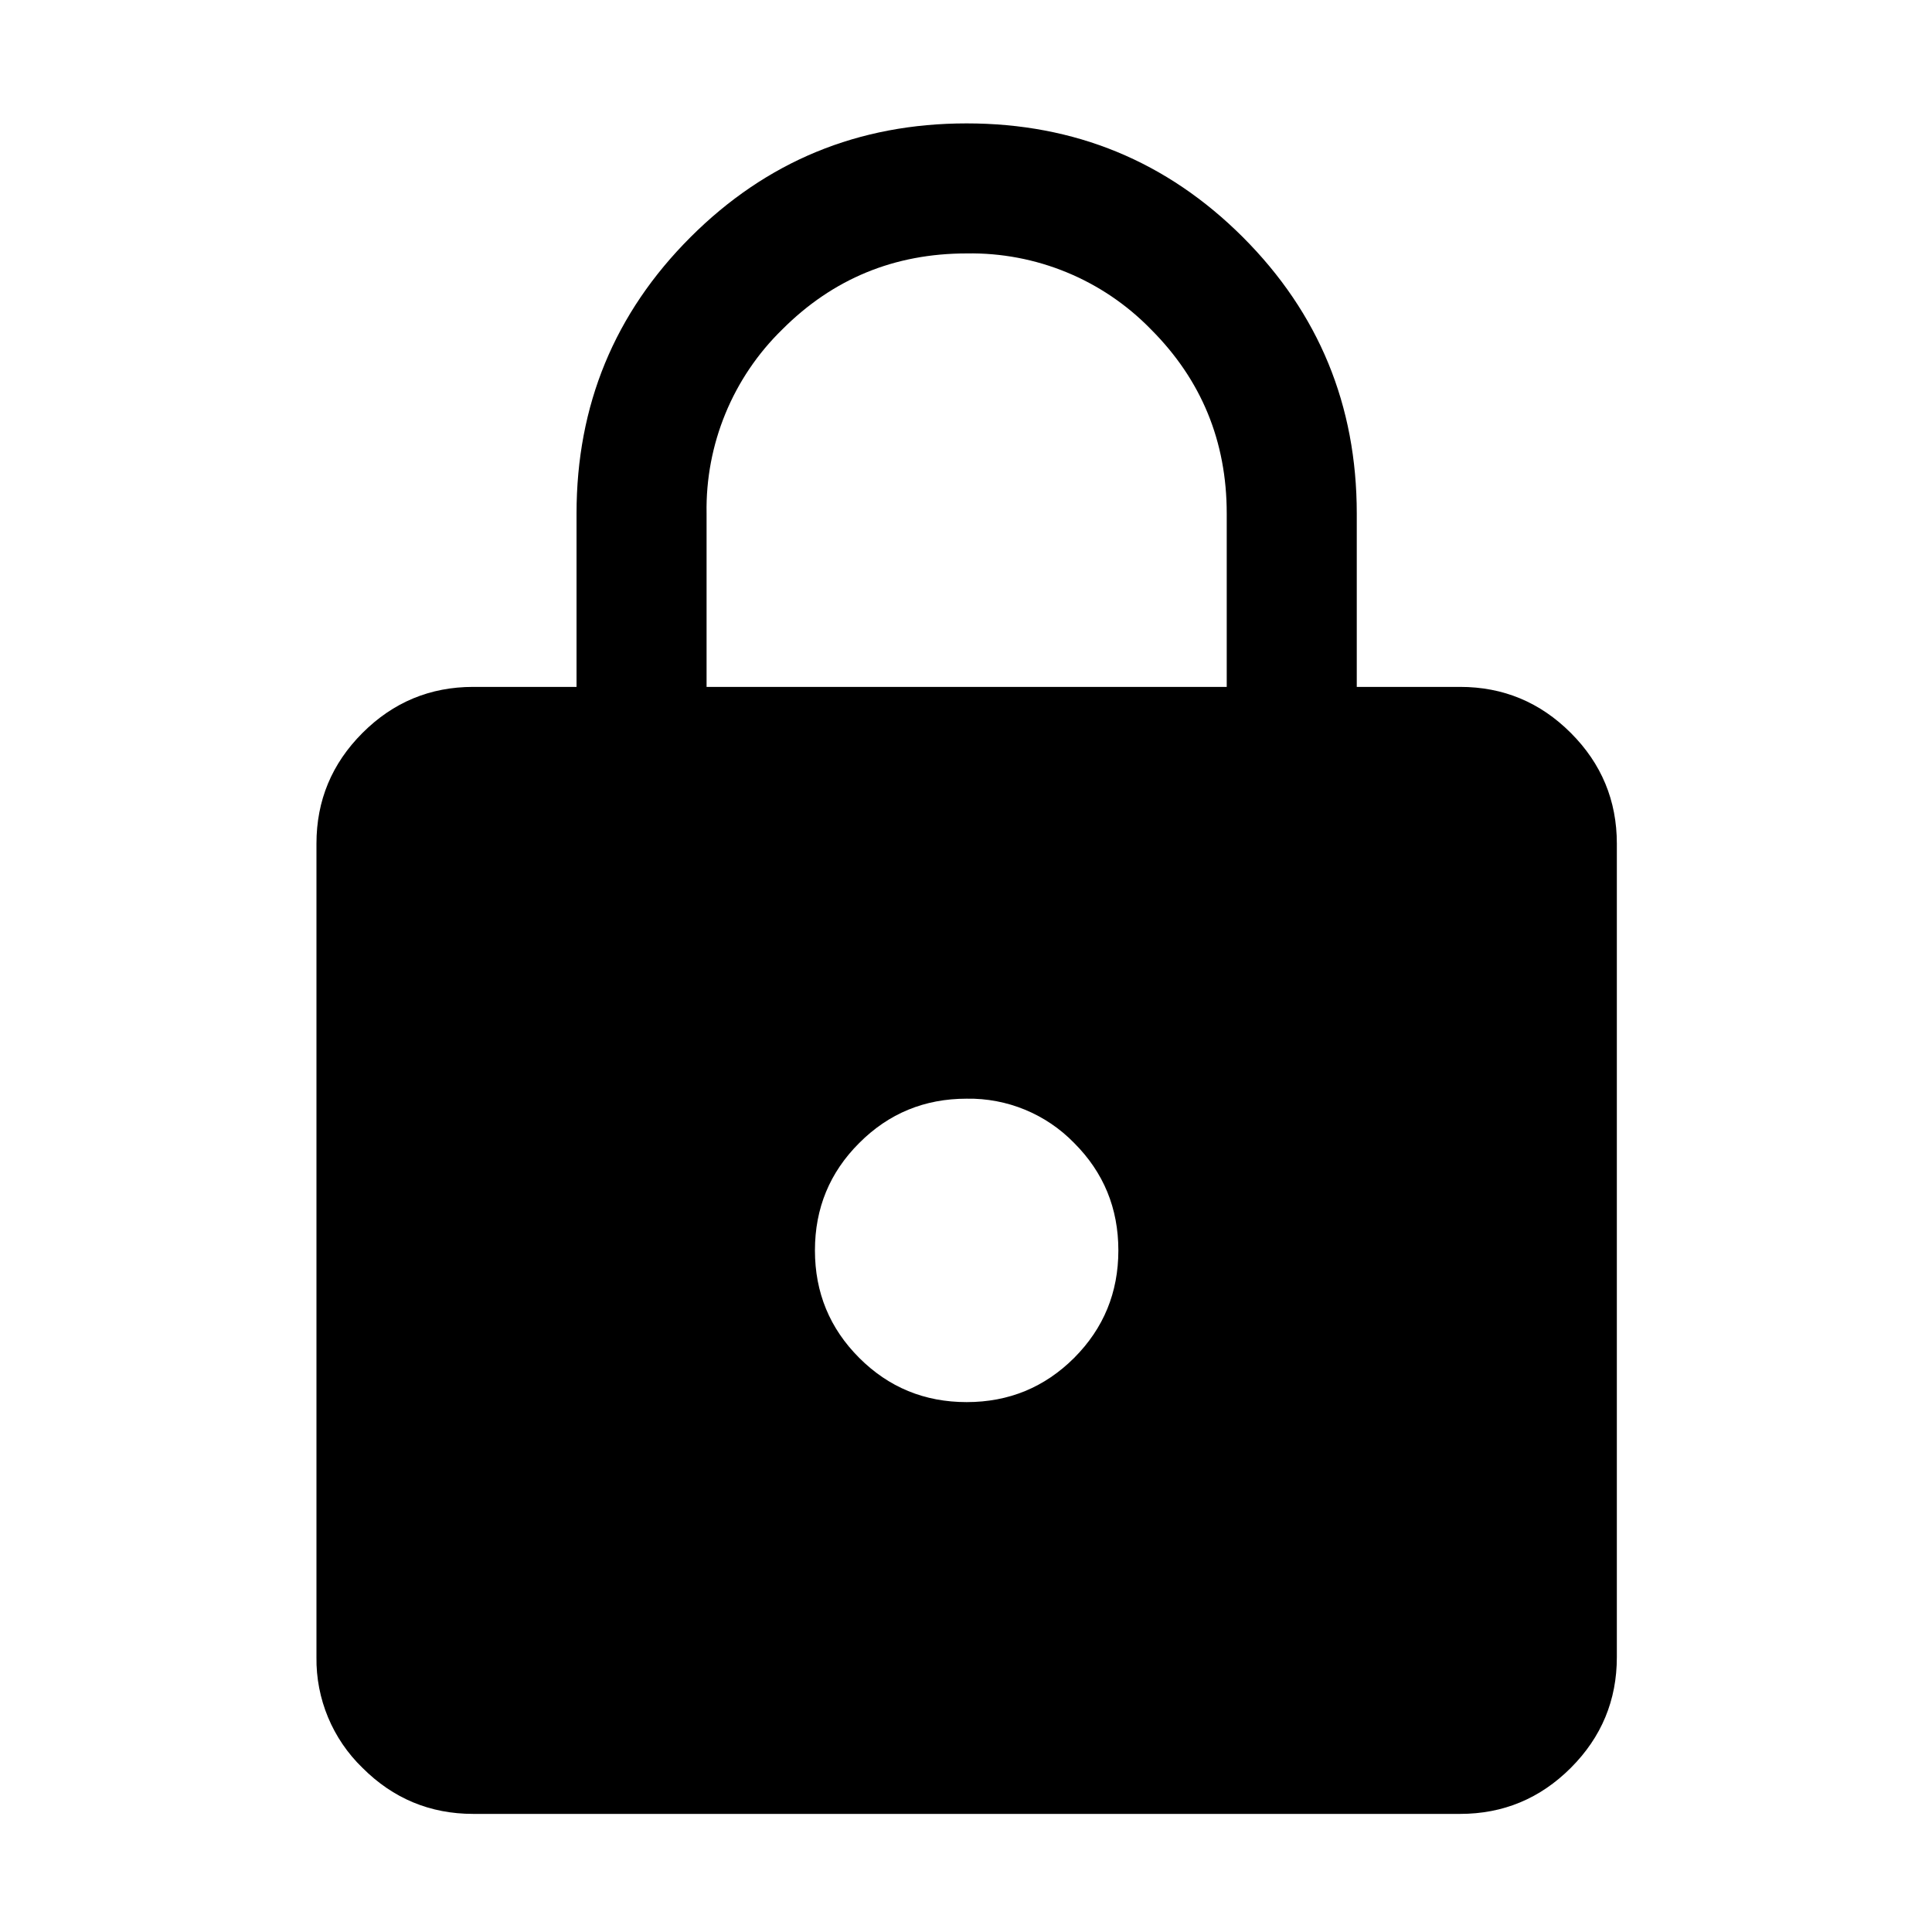
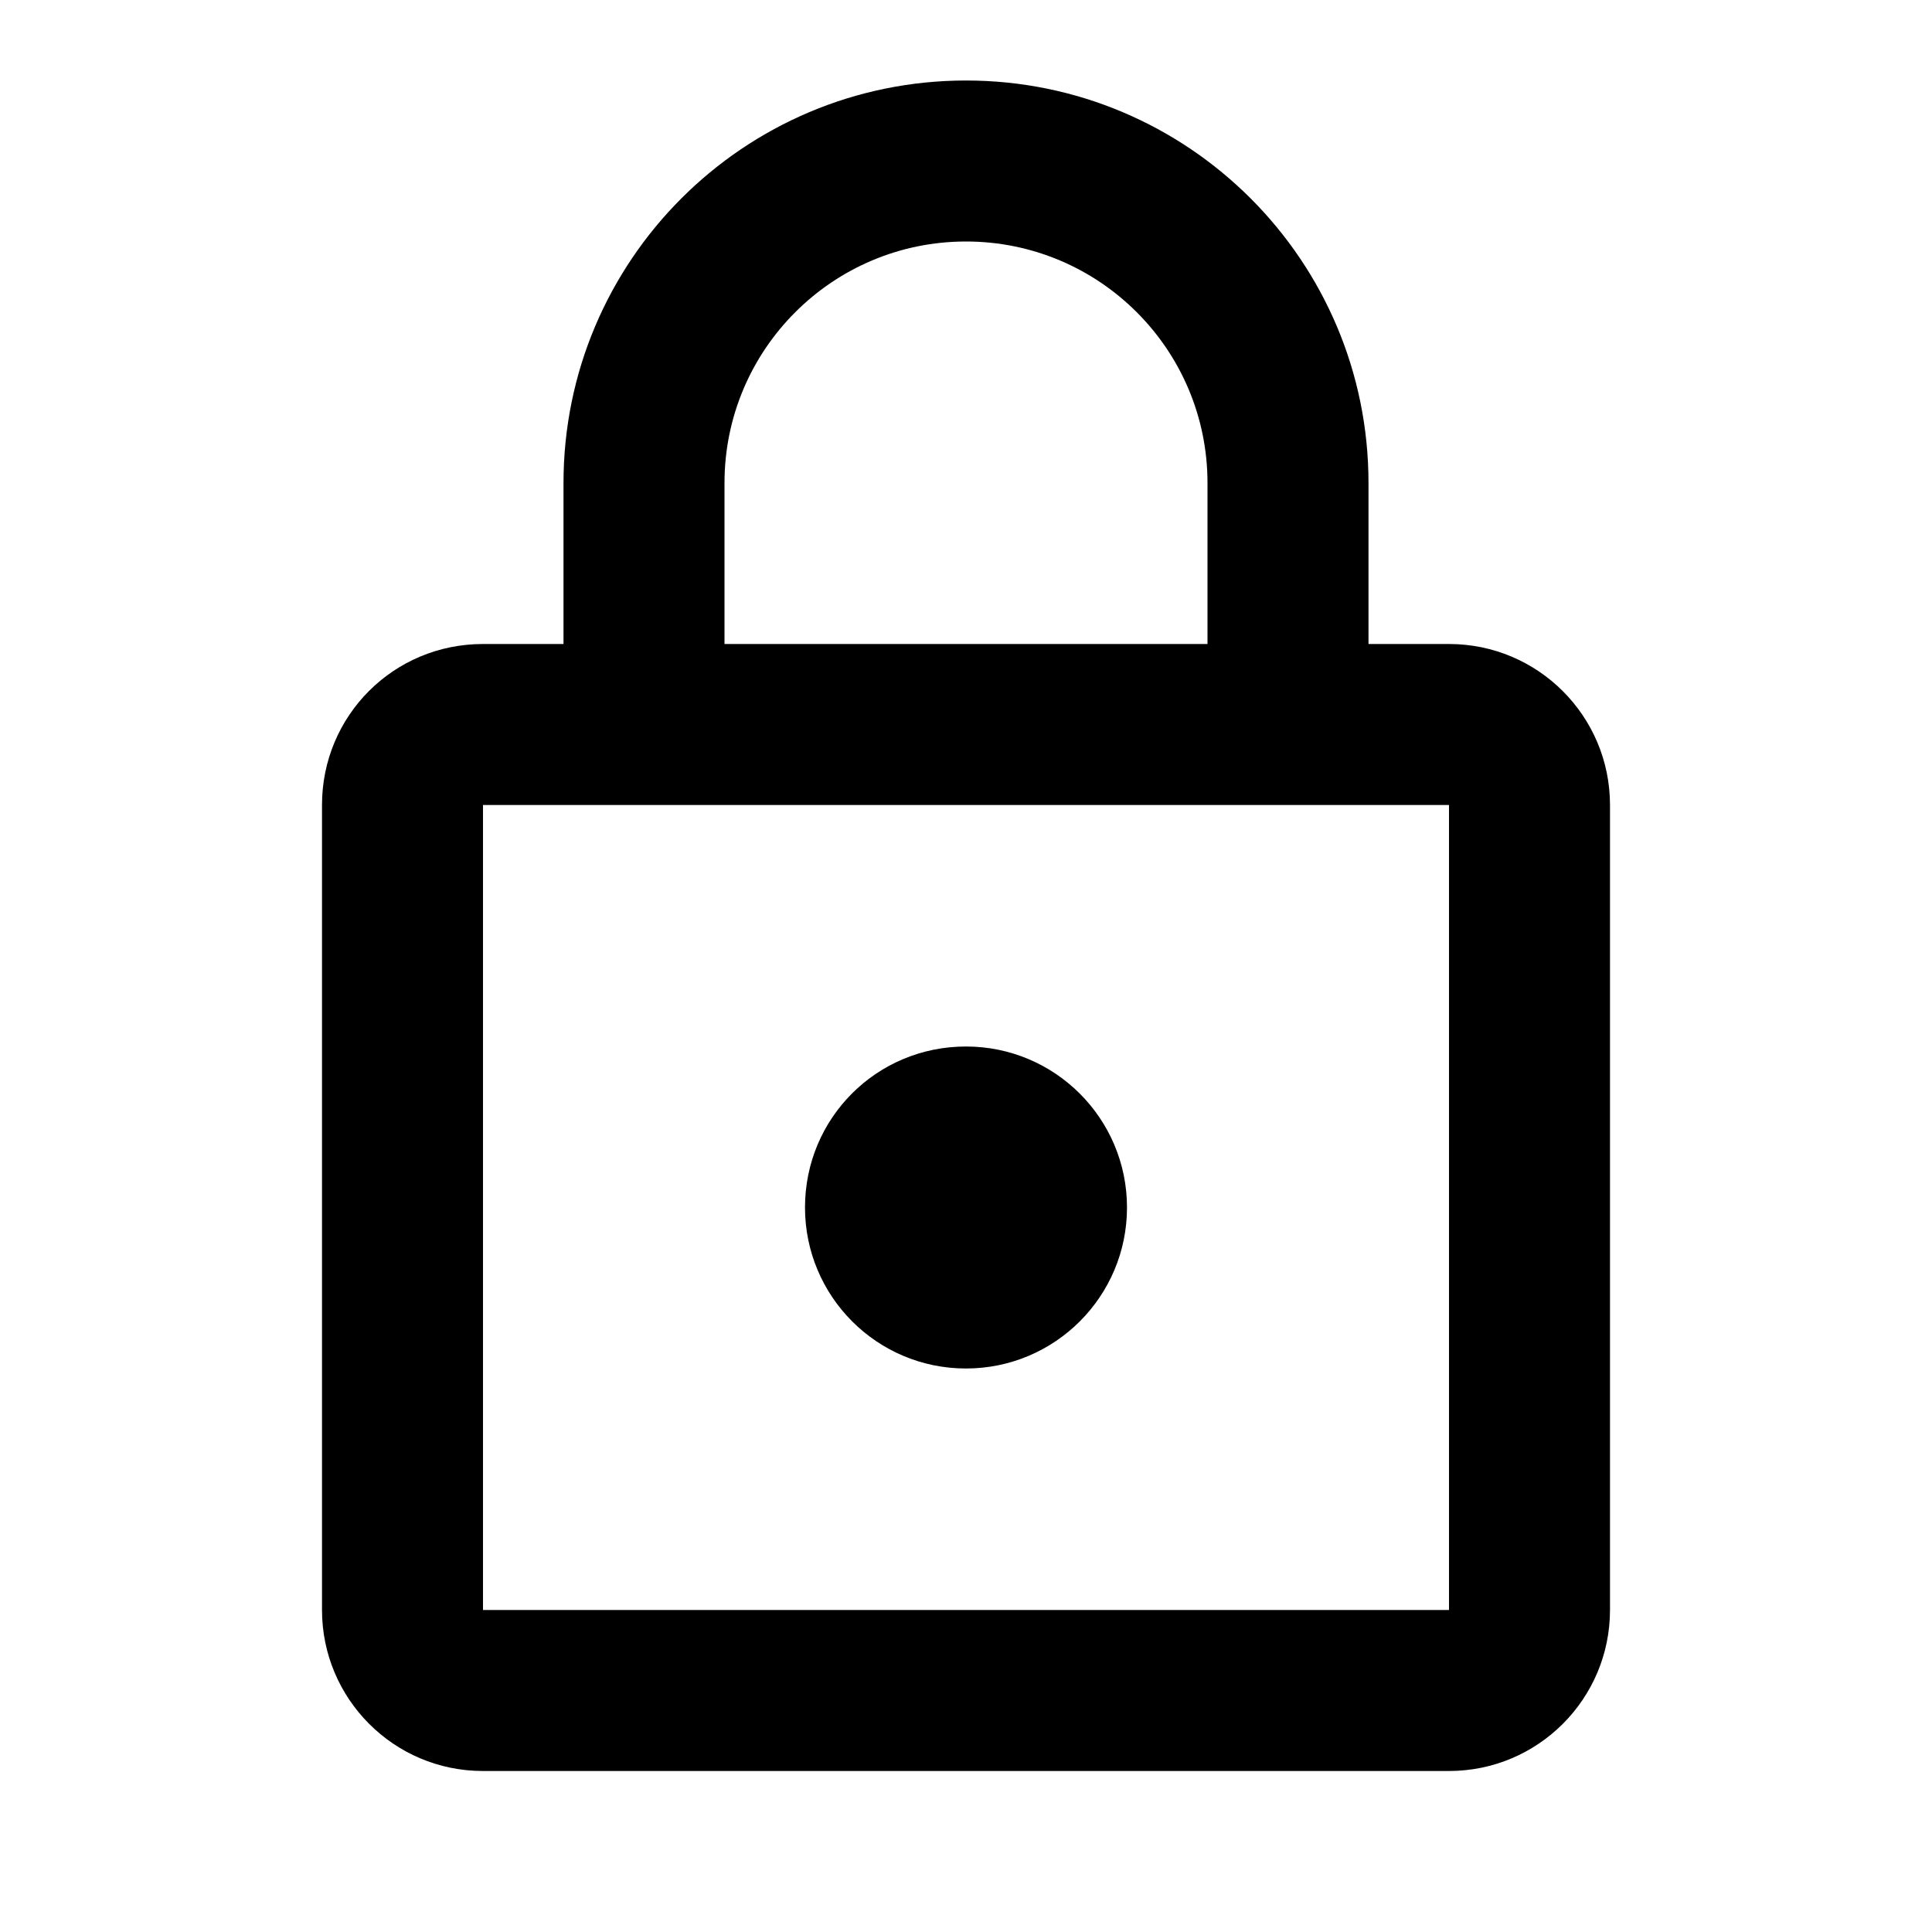
- <svg xmlns="http://www.w3.org/2000/svg" viewBox="0 0 16 16" height="16" width="16" xml:space="preserve" style="fill-rule:evenodd;clip-rule:evenodd;stroke-linejoin:round;stroke-miterlimit:2">
-   <path d="M6.308 21.5c-.497 0-.923-.177-1.277-.531a1.742 1.742 0 0 1-.531-1.277v-9.384c0-.497.177-.923.531-1.277.354-.354.78-.531 1.277-.531H7.5v-2c0-1.249.438-2.311 1.314-3.187C9.689 2.438 10.751 2 12 2c1.249 0 2.311.438 3.187 1.313.875.876 1.313 1.938 1.313 3.187v2h1.192c.497 0 .923.177 1.277.531.354.354.531.78.531 1.277v9.384c0 .497-.177.923-.531 1.277-.354.354-.78.531-1.277.531H6.308ZM12 16.75c.486 0 .899-.17 1.24-.51.34-.341.51-.754.51-1.24s-.17-.899-.51-1.239A1.688 1.688 0 0 0 12 13.25c-.486 0-.899.17-1.239.511-.341.34-.511.753-.511 1.239 0 .486.17.899.511 1.24.34.34.753.51 1.239.51ZM9 8.5h6v-2c0-.833-.292-1.542-.875-2.125A2.894 2.894 0 0 0 12 3.5c-.833 0-1.542.292-2.125.875A2.894 2.894 0 0 0 9 6.5v2Z" style="fill-rule:nonzero" transform="matrix(.71795 0 0 .71795 -.61 -.414)" />
+ <svg xmlns="http://www.w3.org/2000/svg" viewBox="0 0 24 24" height="16" width="16">
+   <path d="M12,17C10.89,17 10,16.1 10,15C10,13.89 10.89,13 12,13A2,2 0 0,1 14,15A2,2 0 0,1 12,17M18,20V10H6V20H18M18,8A2,2 0 0,1 20,10V20A2,2 0 0,1 18,22H6C4.89,22 4,21.1 4,20V10C4,8.89 4.89,8 6,8H7V6A5,5 0 0,1 12,1A5,5 0 0,1 17,6V8H18M12,3A3,3 0 0,0 9,6V8H15V6A3,3 0 0,0 12,3Z" />
</svg>
